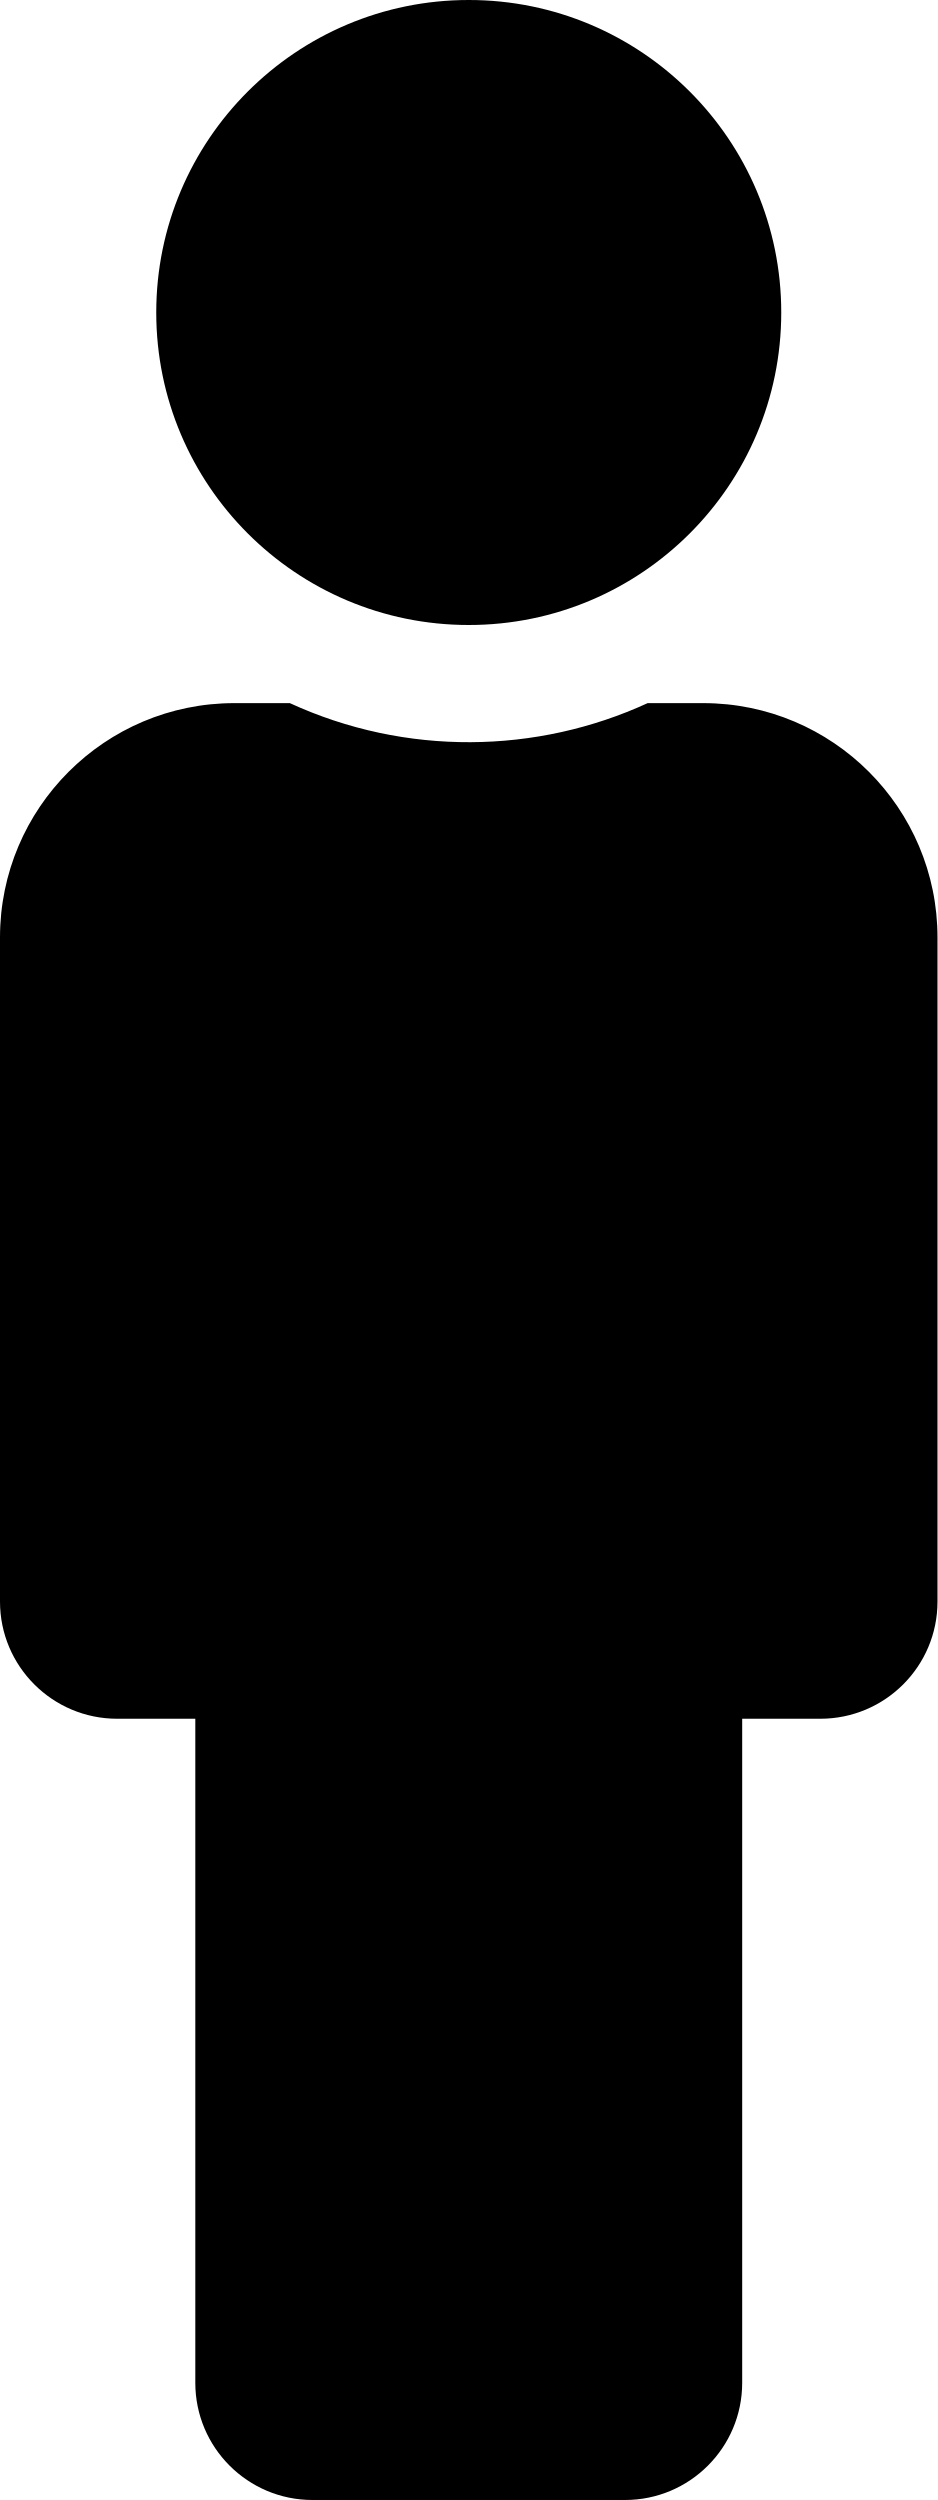
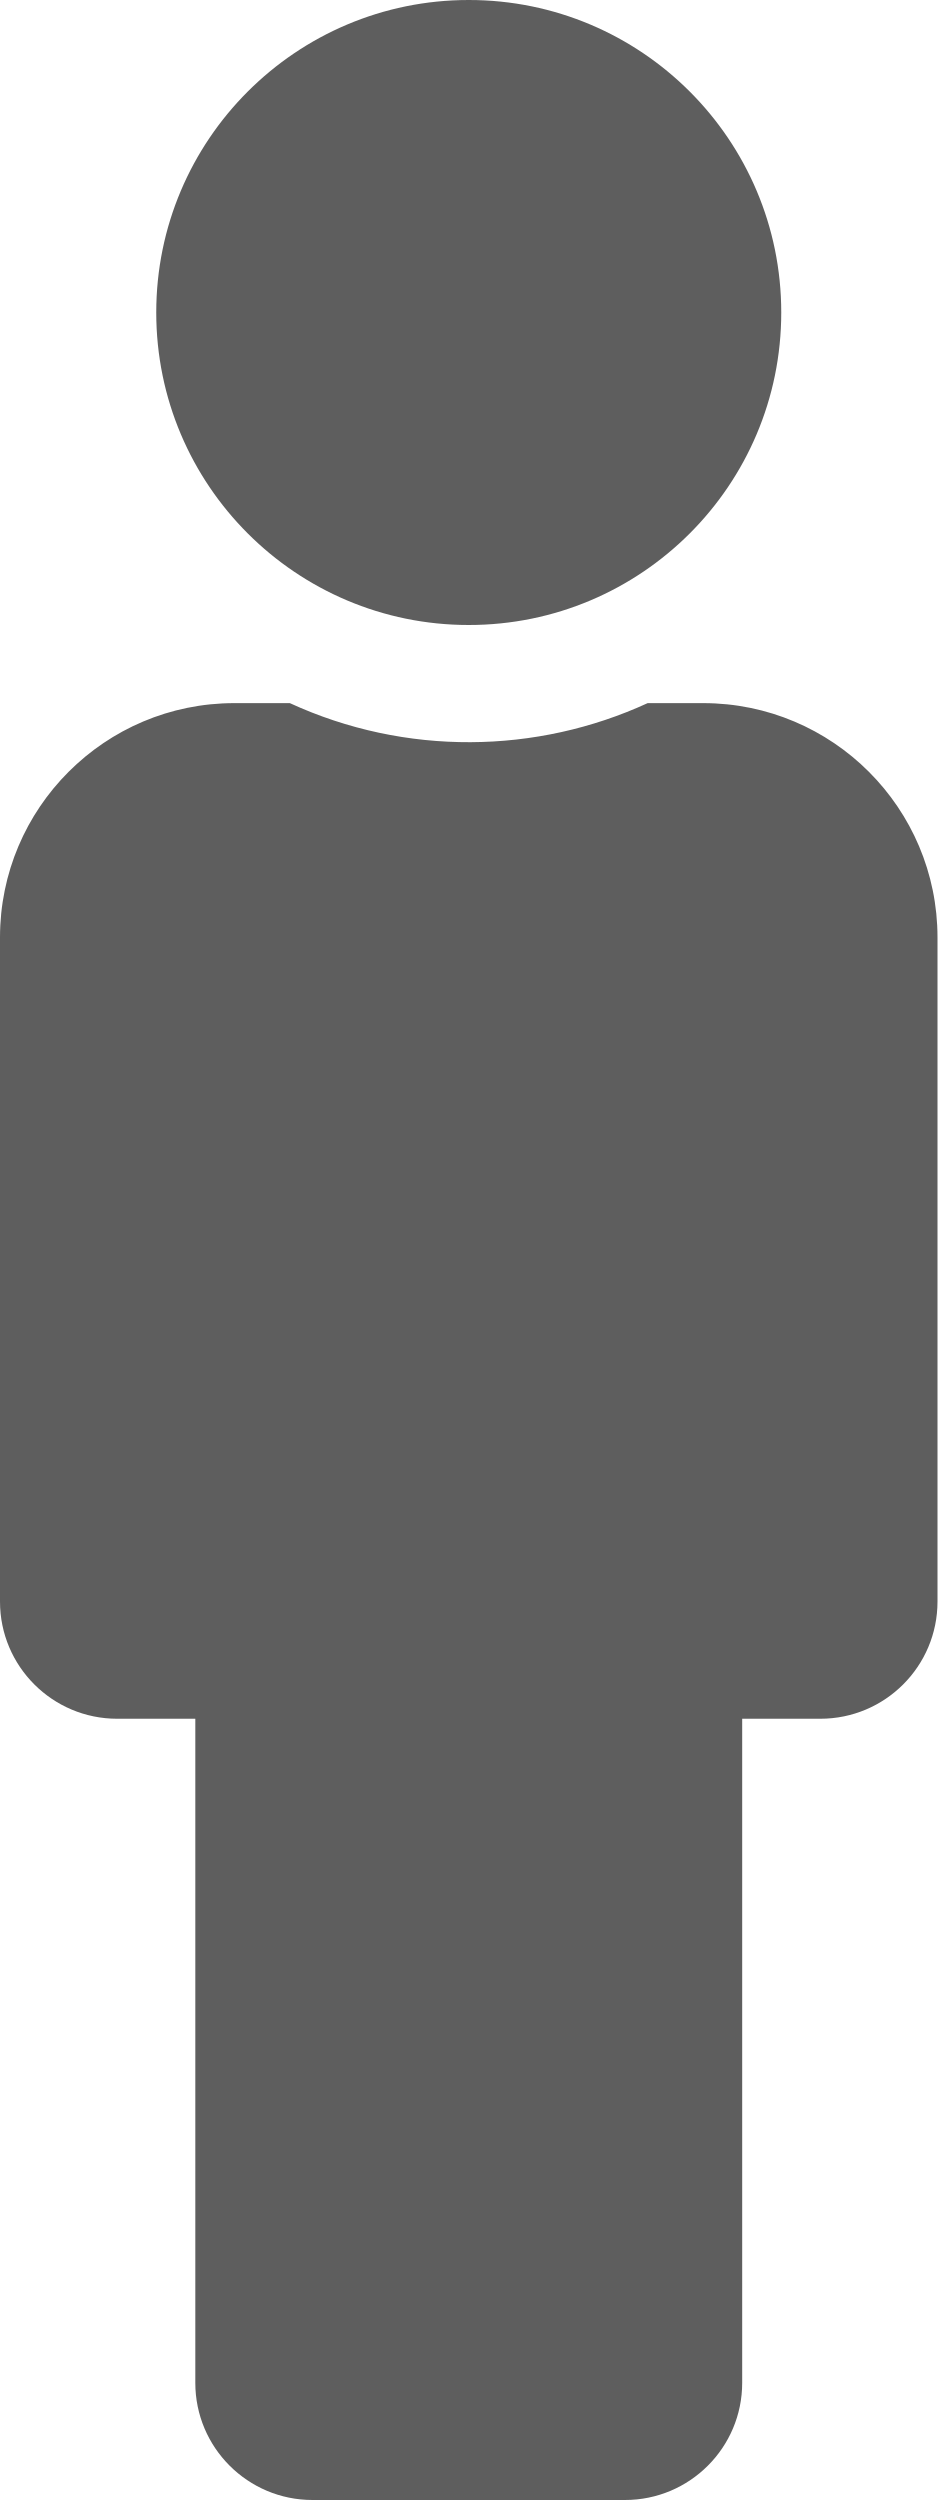
<svg xmlns="http://www.w3.org/2000/svg" aria-hidden="true" focusable="false" data-prefix="fas" data-icon="male" class="svg-inline--fa fa-male fa-w-6" role="img" viewBox="0 0 192 512">
-   <path fill="currentColor" d="M96 0c35.346 0 64 28.654 64 64s-28.654 64-64 64-64-28.654-64-64S60.654 0 96 0m48 144h-11.36c-22.711 10.443-49.59 10.894-73.28 0H48c-26.51 0-48 21.49-48 48v136c0 13.255 10.745 24 24 24h16v136c0 13.255 10.745 24 24 24h64c13.255 0 24-10.745 24-24V352h16c13.255 0 24-10.745 24-24V192c0-26.51-21.49-48-48-48z" />
+   <path fill="#5e5e5e" d="M96 0c35.346 0 64 28.654 64 64s-28.654 64-64 64-64-28.654-64-64S60.654 0 96 0m48 144h-11.36c-22.711 10.443-49.59 10.894-73.28 0H48c-26.51 0-48 21.49-48 48v136c0 13.255 10.745 24 24 24h16v136c0 13.255 10.745 24 24 24h64c13.255 0 24-10.745 24-24V352h16c13.255 0 24-10.745 24-24V192c0-26.51-21.49-48-48-48z" />
</svg>
